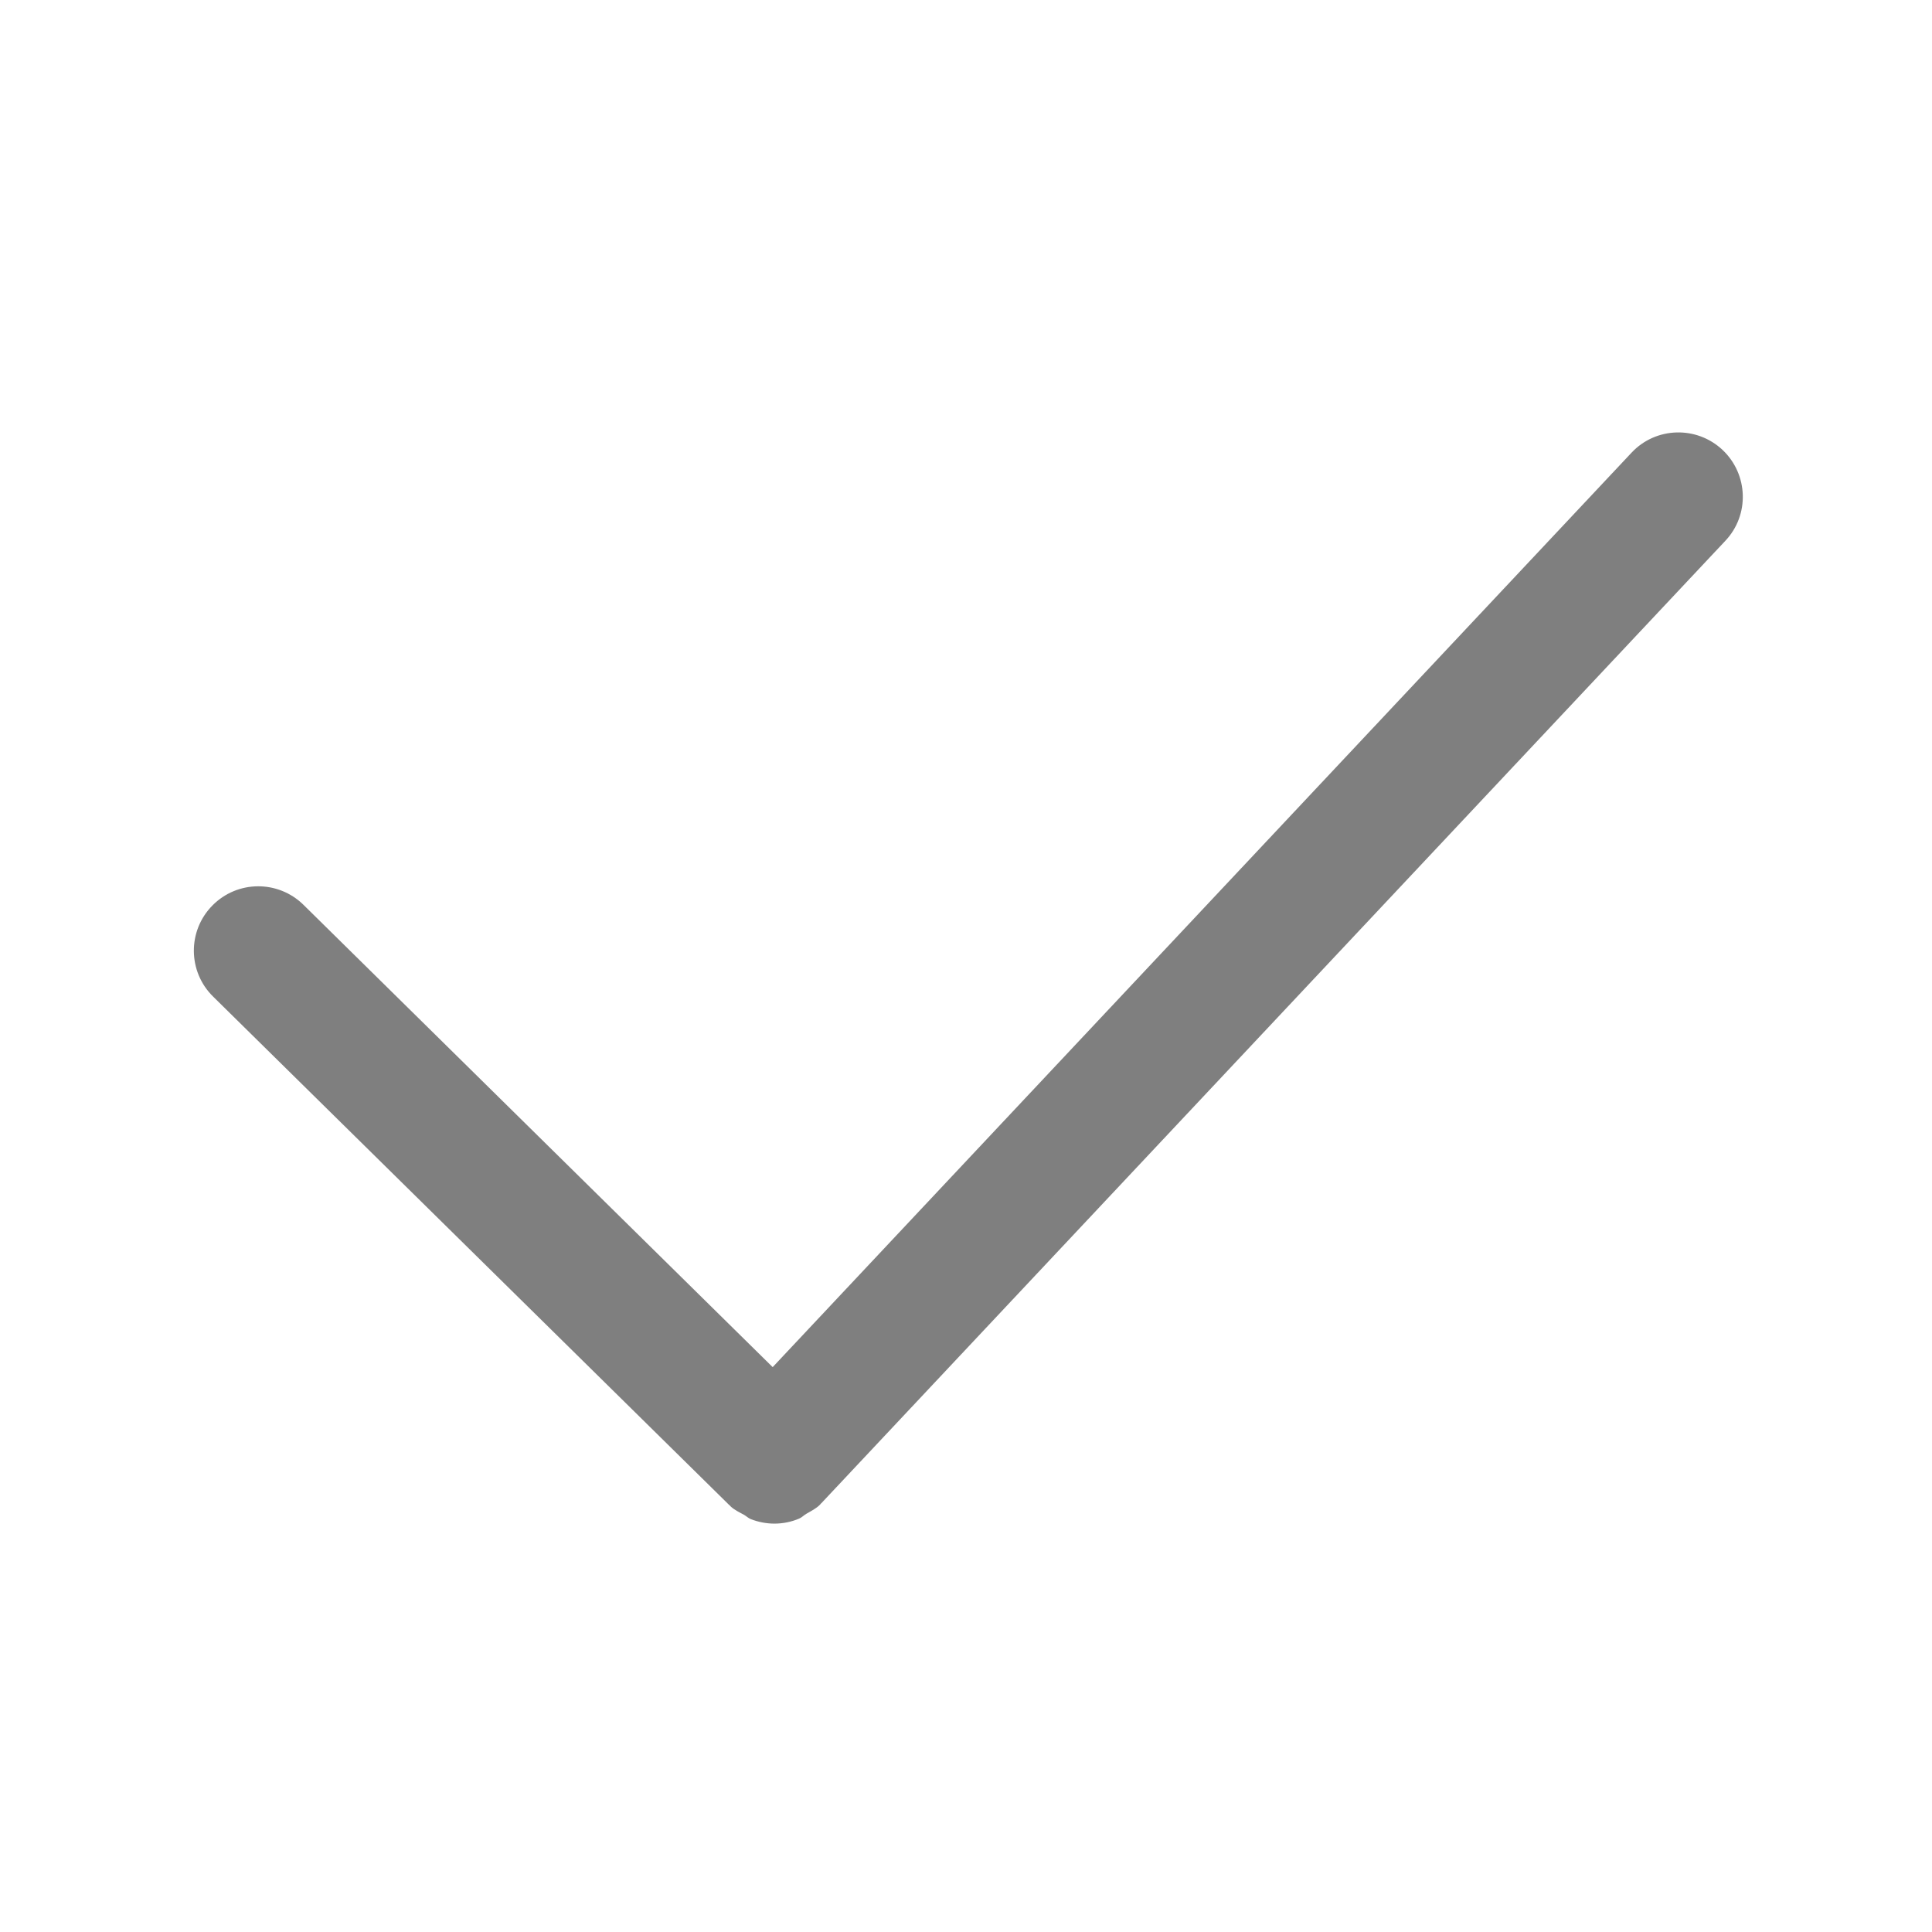
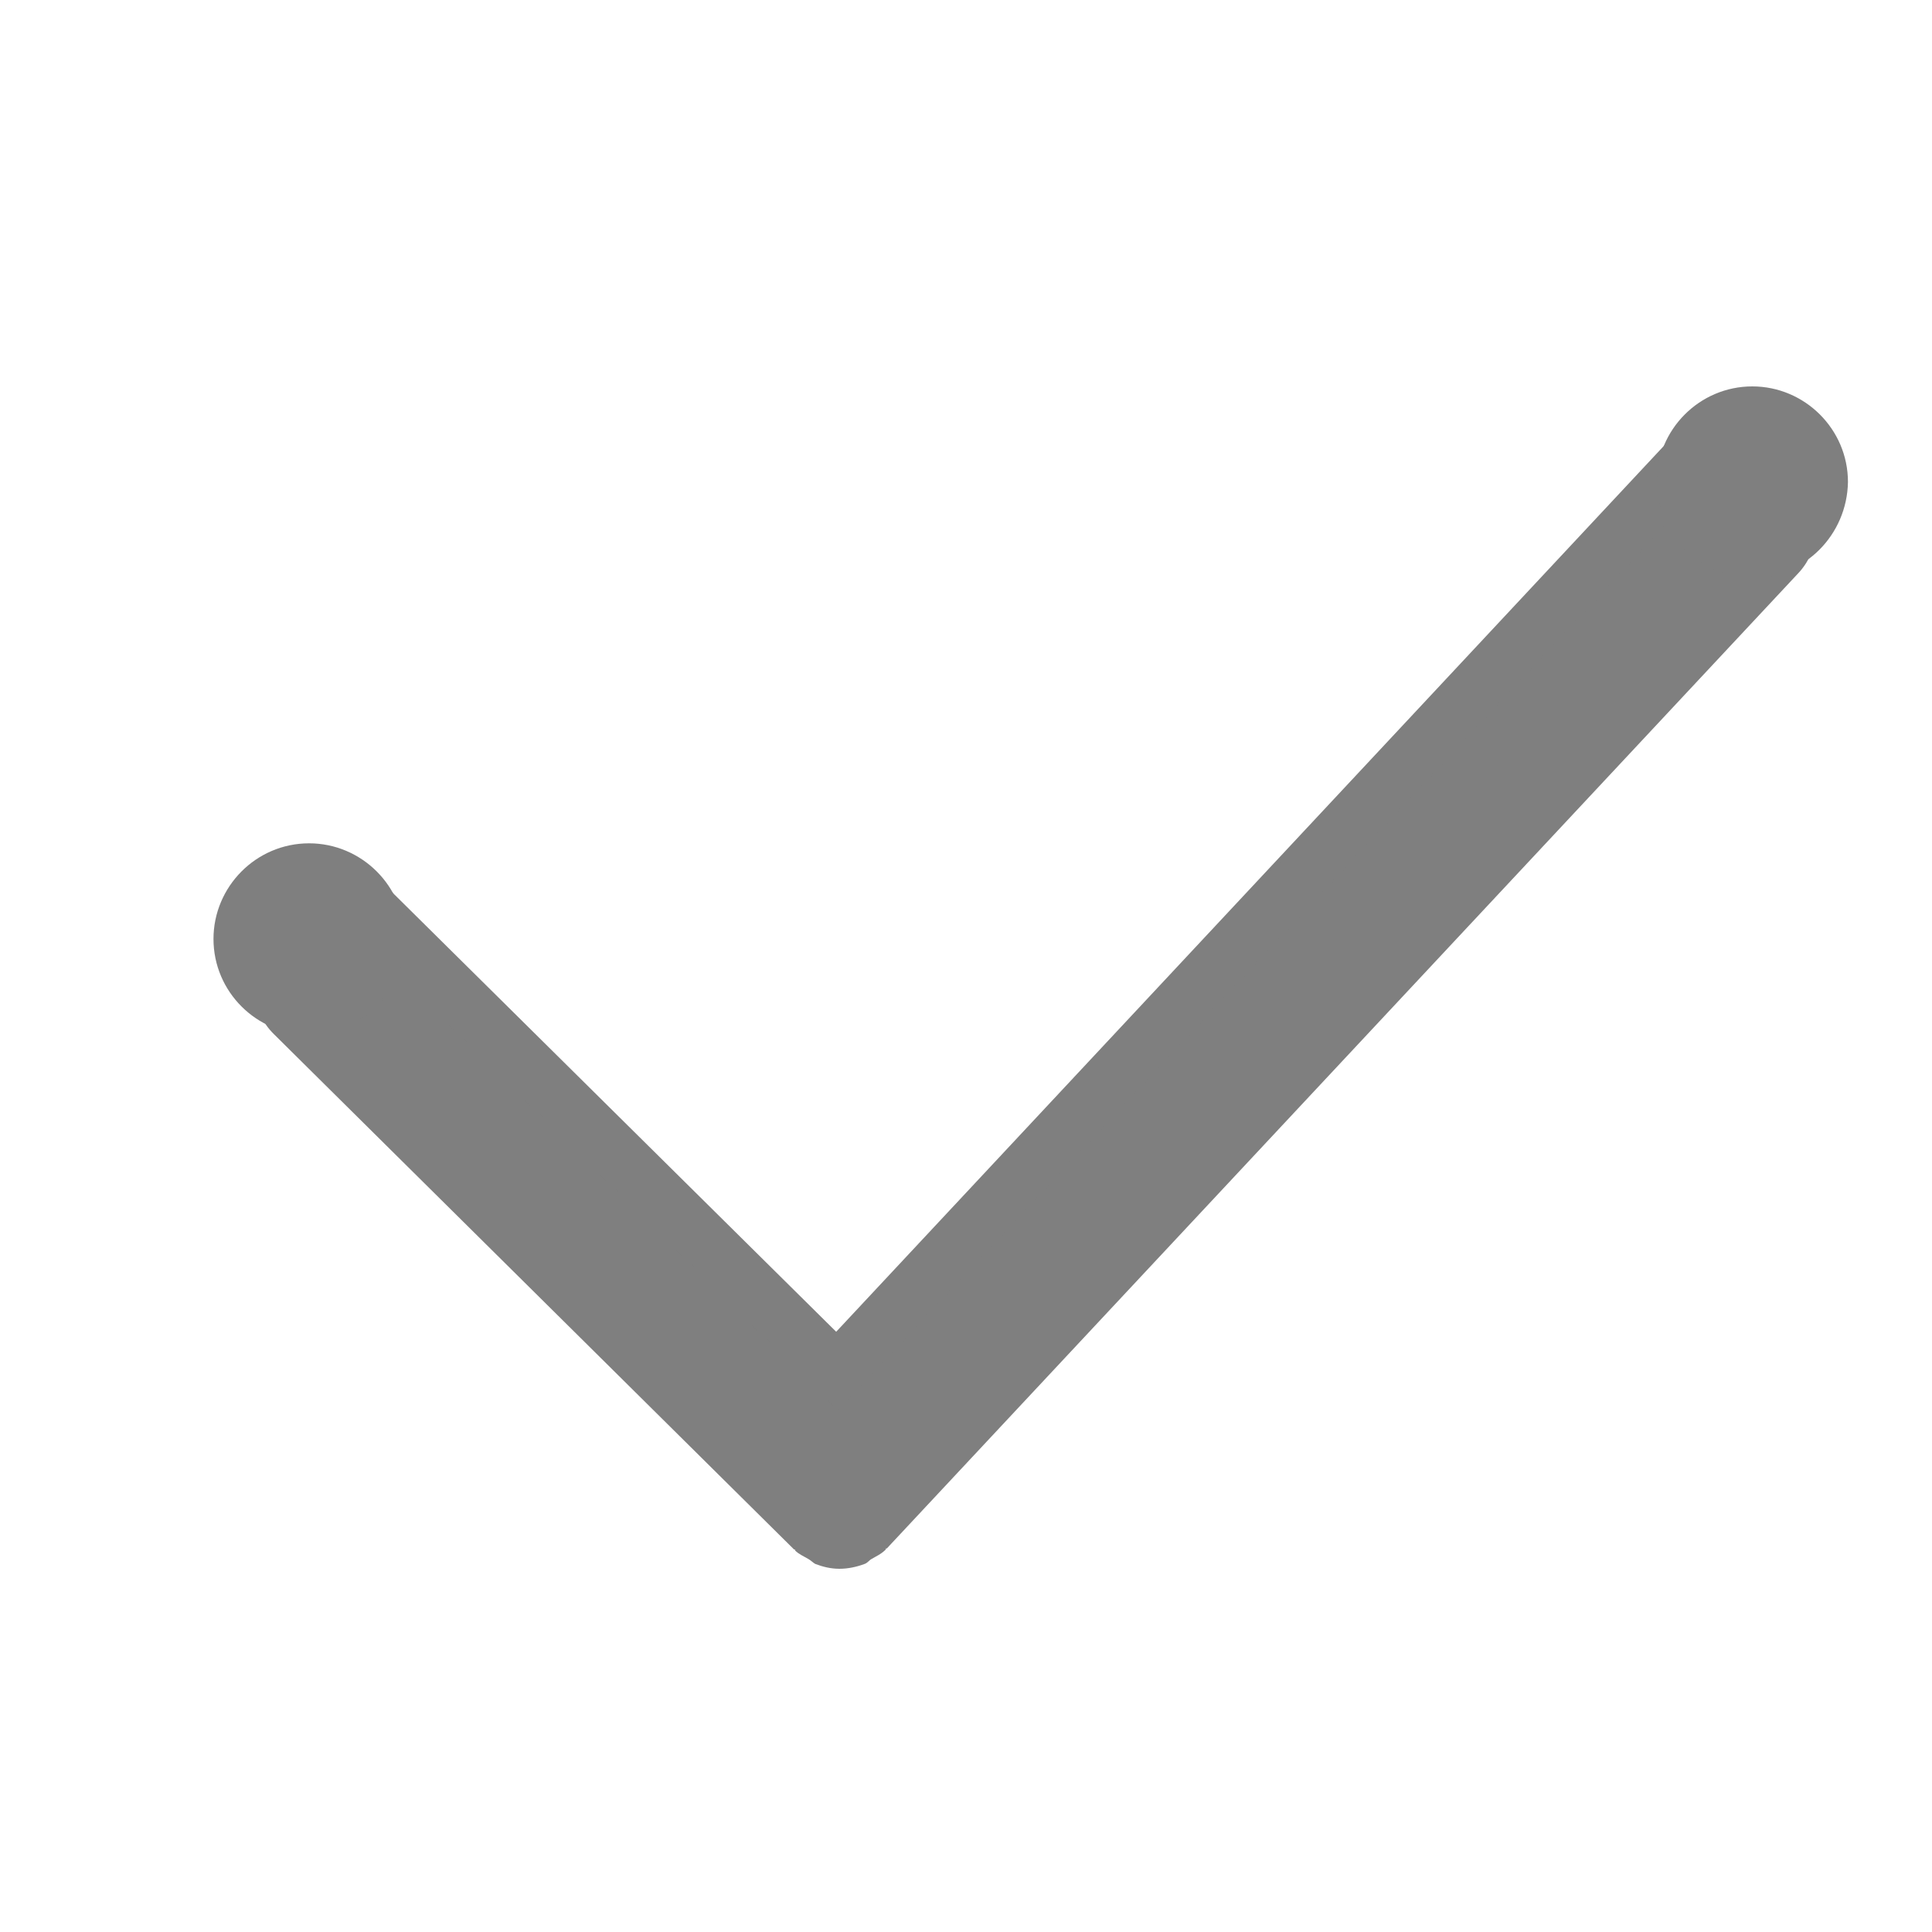
- <svg xmlns="http://www.w3.org/2000/svg" t="1561778923369" class="icon" viewBox="0 0 1024 1024" version="1.1" p-id="1341" width="200" height="200">
-   <defs>
-     <style type="text/css" />
-   </defs>
-   <path d="M912.964 238.444c-13.722-12.868-35.362-12.254-48.23 1.502L409.532 724.605l-248.661-245.009C147.422 466.352 125.815 466.489 112.572 479.937c-13.244 13.414-13.073 35.055 0.375 48.265l273.579 269.517c0.102 0.102 0.239 0.137 0.341 0.239 0.102 0.102 0.137 0.239 0.239 0.341 2.15 2.048 4.745 3.209 7.236 4.574 1.229 0.717 2.287 1.775 3.584 2.287 4.028 1.57 8.294 2.389 12.527 2.389 4.471 0 8.943-0.887 13.107-2.662 1.399-0.58 2.492-1.775 3.789-2.526 2.56-1.502 5.222-2.765 7.407-4.983 0.102-0.102 0.137-0.273 0.239-0.375 0.068-0.102 0.205-0.137 0.307-0.239l479.13-510.089C927.403 272.987 926.686 251.381 912.964 238.444z" fill="#7f7f7f" p-id="1342" />
+ <svg xmlns="http://www.w3.org/2000/svg" version="1.1" id="图层_1" x="0px" y="0px" viewBox="0 0 200 200" style="enable-background:new 0 0 200 200;" xml:space="preserve">
+   <style type="text/css">
+ 	.st0{fill:#7F7F7F;}
+ </style>
+   <path class="st0" d="M184.6,42.8c-2.7-2.5-7-2.4-9.5,0.3L85.5,139L36.6,90.5c-2.6-2.6-6.9-2.6-9.5,0.1c-2.6,2.7-2.6,6.9,0.1,9.5  L81,153.4c0,0,0,0,0.1,0c0,0,0,0,0,0.1c0.4,0.4,0.9,0.6,1.4,0.9c0.2,0.1,0.5,0.4,0.7,0.5c0.8,0.3,1.6,0.5,2.5,0.5  c0.9,0,1.8-0.2,2.6-0.5c0.3-0.1,0.5-0.4,0.7-0.5c0.5-0.3,1-0.5,1.5-1c0,0,0-0.1,0-0.1c0,0,0,0,0.1,0l94.3-100.9  C187.5,49.7,187.3,45.4,184.6,42.8z" />
+   <path class="st0" d="M185.9,41.9c-2.7-2.5-7-2.4-9.5,0.3l-89.6,95.9L37.8,89.6c-2.6-2.6-6.9-2.6-9.5,0.1c-2.6,2.7-2.6,6.9,0.1,9.5  l53.8,53.3c0,0,0,0,0.1,0c0,0,0,0,0,0.1c0.4,0.4,0.9,0.6,1.4,0.9c0.2,0.1,0.5,0.4,0.7,0.5c0.8,0.3,1.6,0.5,2.5,0.5  c0.9,0,1.8-0.2,2.6-0.5c0.3-0.1,0.5-0.4,0.7-0.5c0.5-0.3,1-0.5,1.5-1c0,0,0-0.1,0-0.1c0,0,0,0,0.1,0l94.3-100.9  C188.7,48.8,188.6,44.5,185.9,41.9z" />
+   <path class="st0" d="M185.9,49.8c-2.7-2.5-7-2.4-9.5,0.3L86.8,146L37.8,97.5c-2.6-2.6-6.9-2.6-9.5,0.1c-2.6,2.7-2.6,6.9,0.1,9.5  l53.8,53.3c0,0,0,0,0.1,0c0,0,0,0,0,0.1c0.4,0.4,0.9,0.6,1.4,0.9c0.2,0.1,0.5,0.4,0.7,0.5c0.8,0.3,1.6,0.5,2.5,0.5  c0.9,0,1.8-0.2,2.6-0.5c0.3-0.1,0.5-0.4,0.7-0.5c0.5-0.3,1-0.5,1.5-1c0,0,0-0.1,0-0.1c0,0,0,0,0.1,0l94.3-100.9  C188.7,56.7,188.6,52.4,185.9,49.8z" />
+   <path class="st0" d="M32,107.1L32,107.1c-5.4,0-9.9-4.4-9.9-9.9v0c0-5.4,4.4-9.9,9.9-9.9h0c5.4,0,9.9,4.4,9.9,9.9v0  C41.9,102.6,37.5,107.1,32,107.1z" />
+   <path class="st0" d="M181.4,59.8L181.4,59.8c-5.4,0-9.9-4.4-9.9-9.9v0c0-5.4,4.4-9.9,9.9-9.9h0c5.4,0,9.9,4.4,9.9,9.9v0  C191.2,55.4,186.8,59.8,181.4,59.8z" />
</svg>
